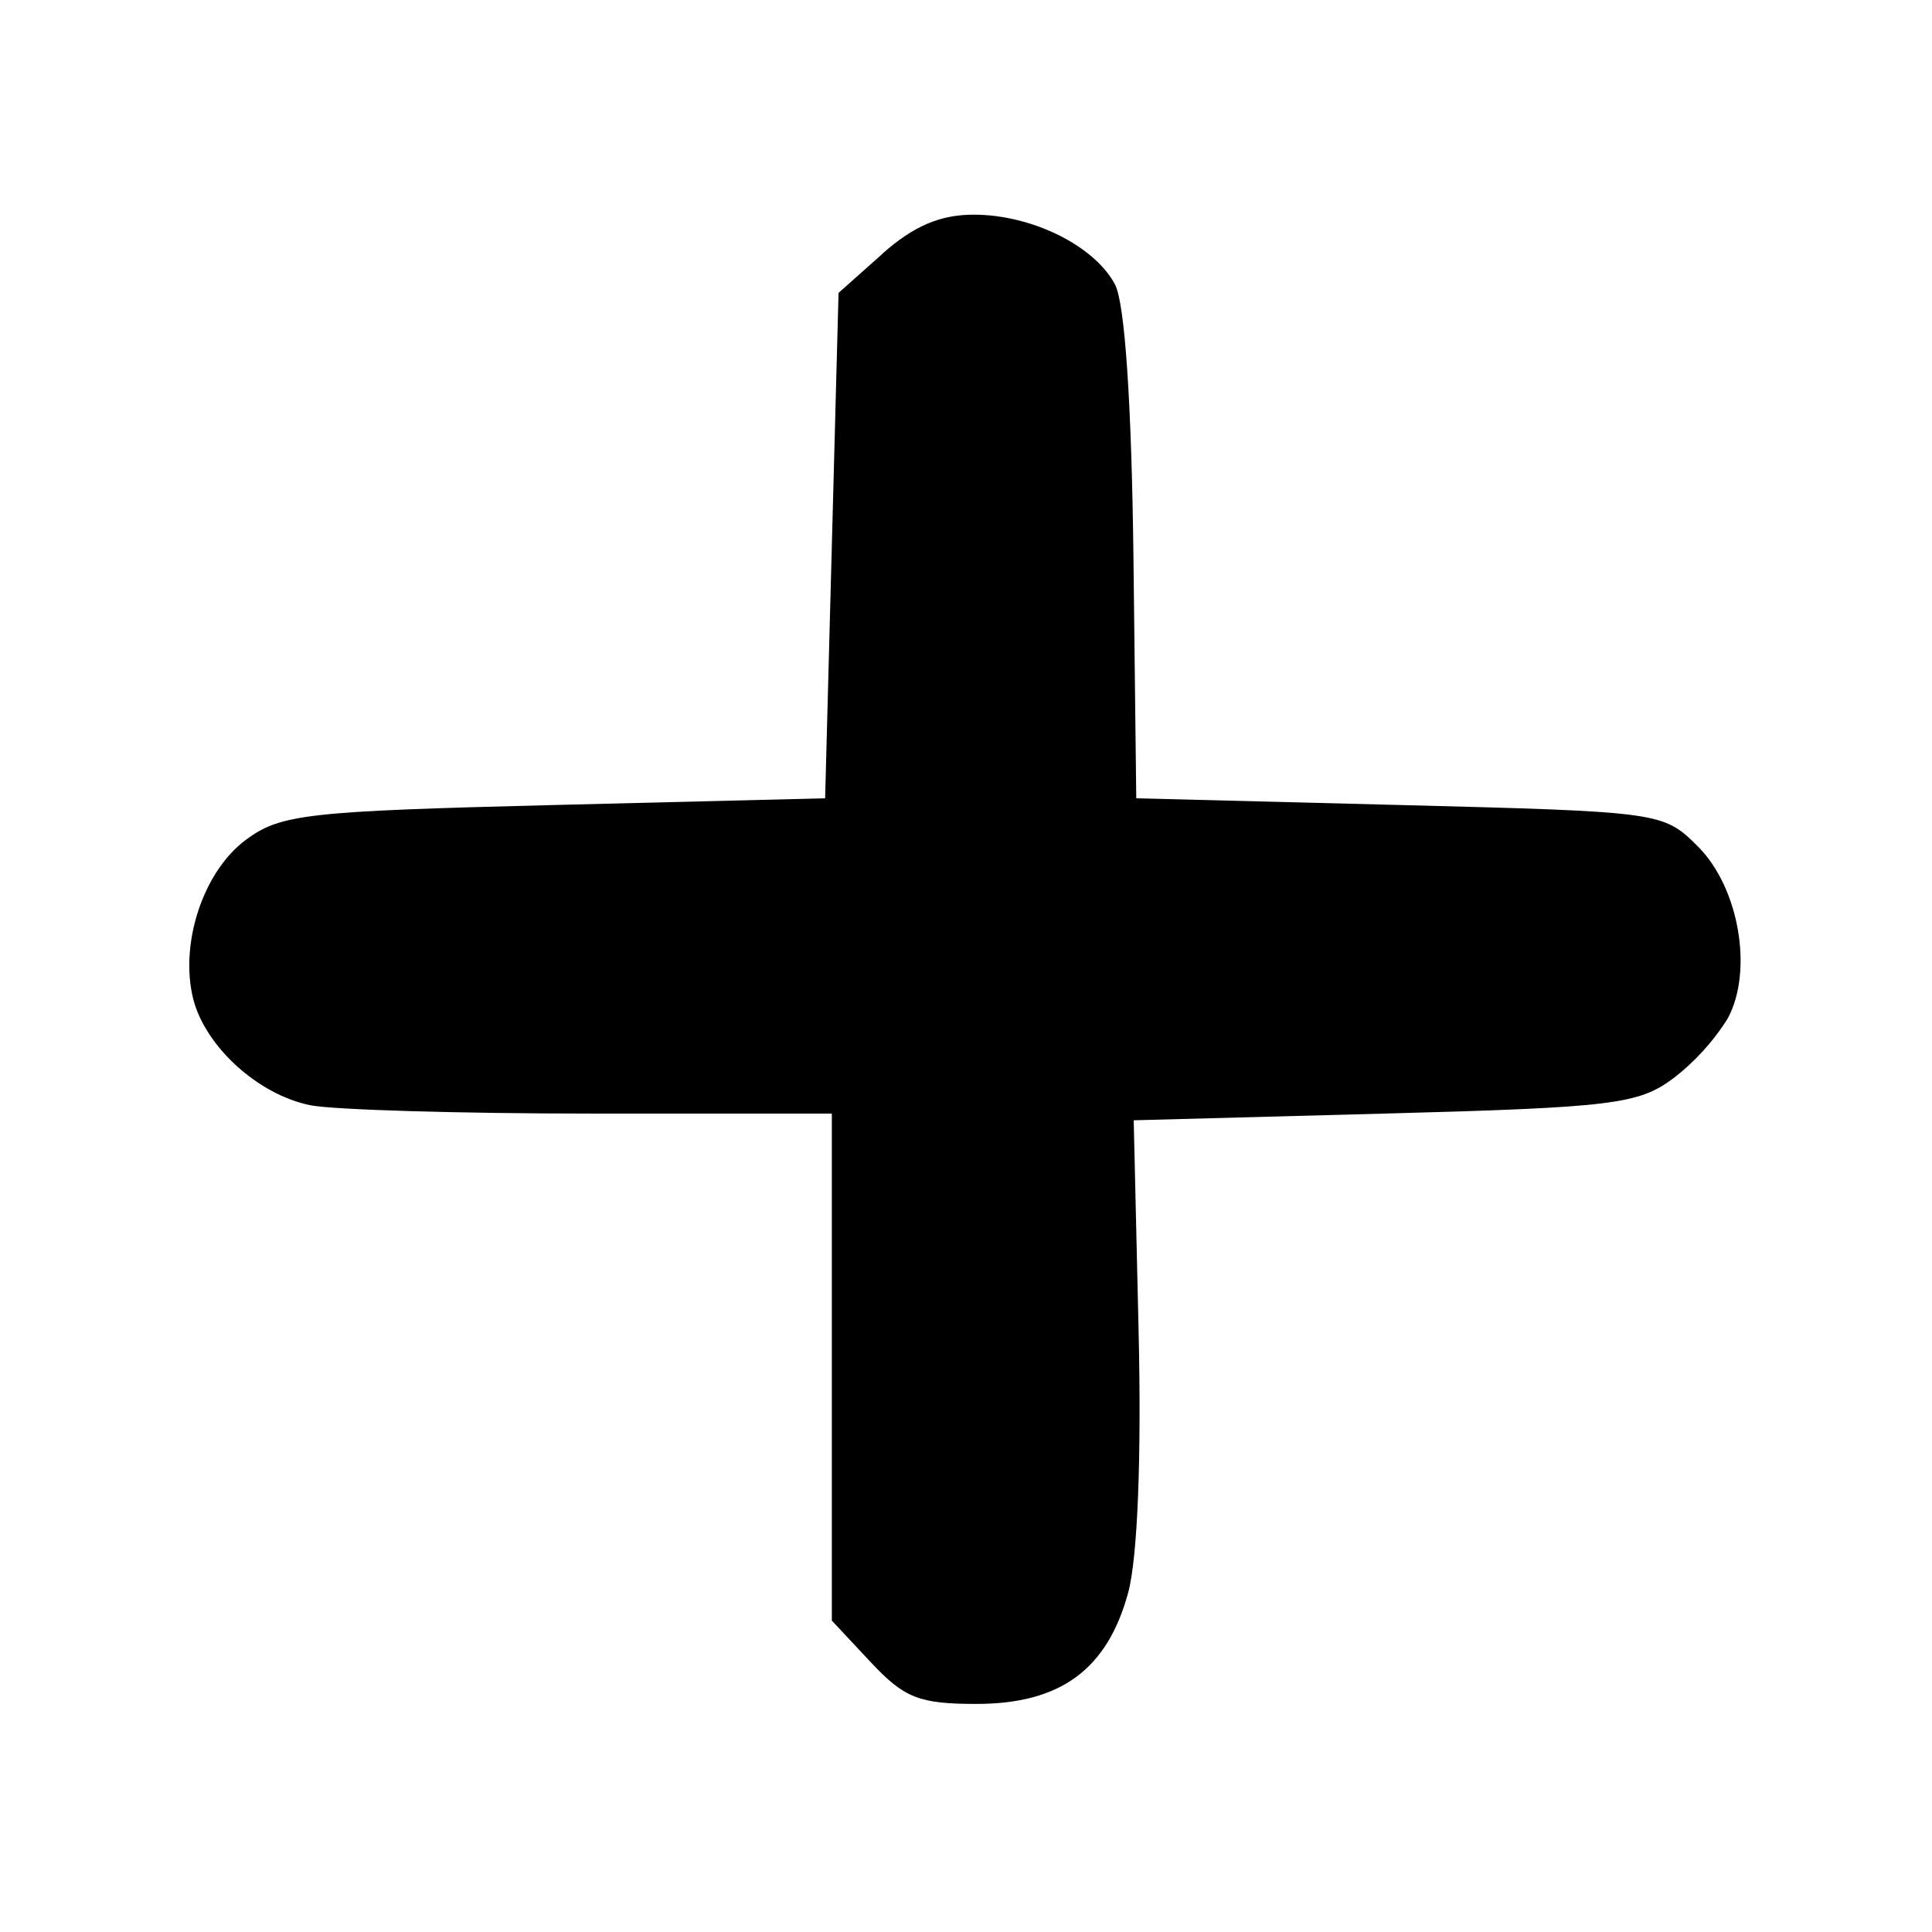
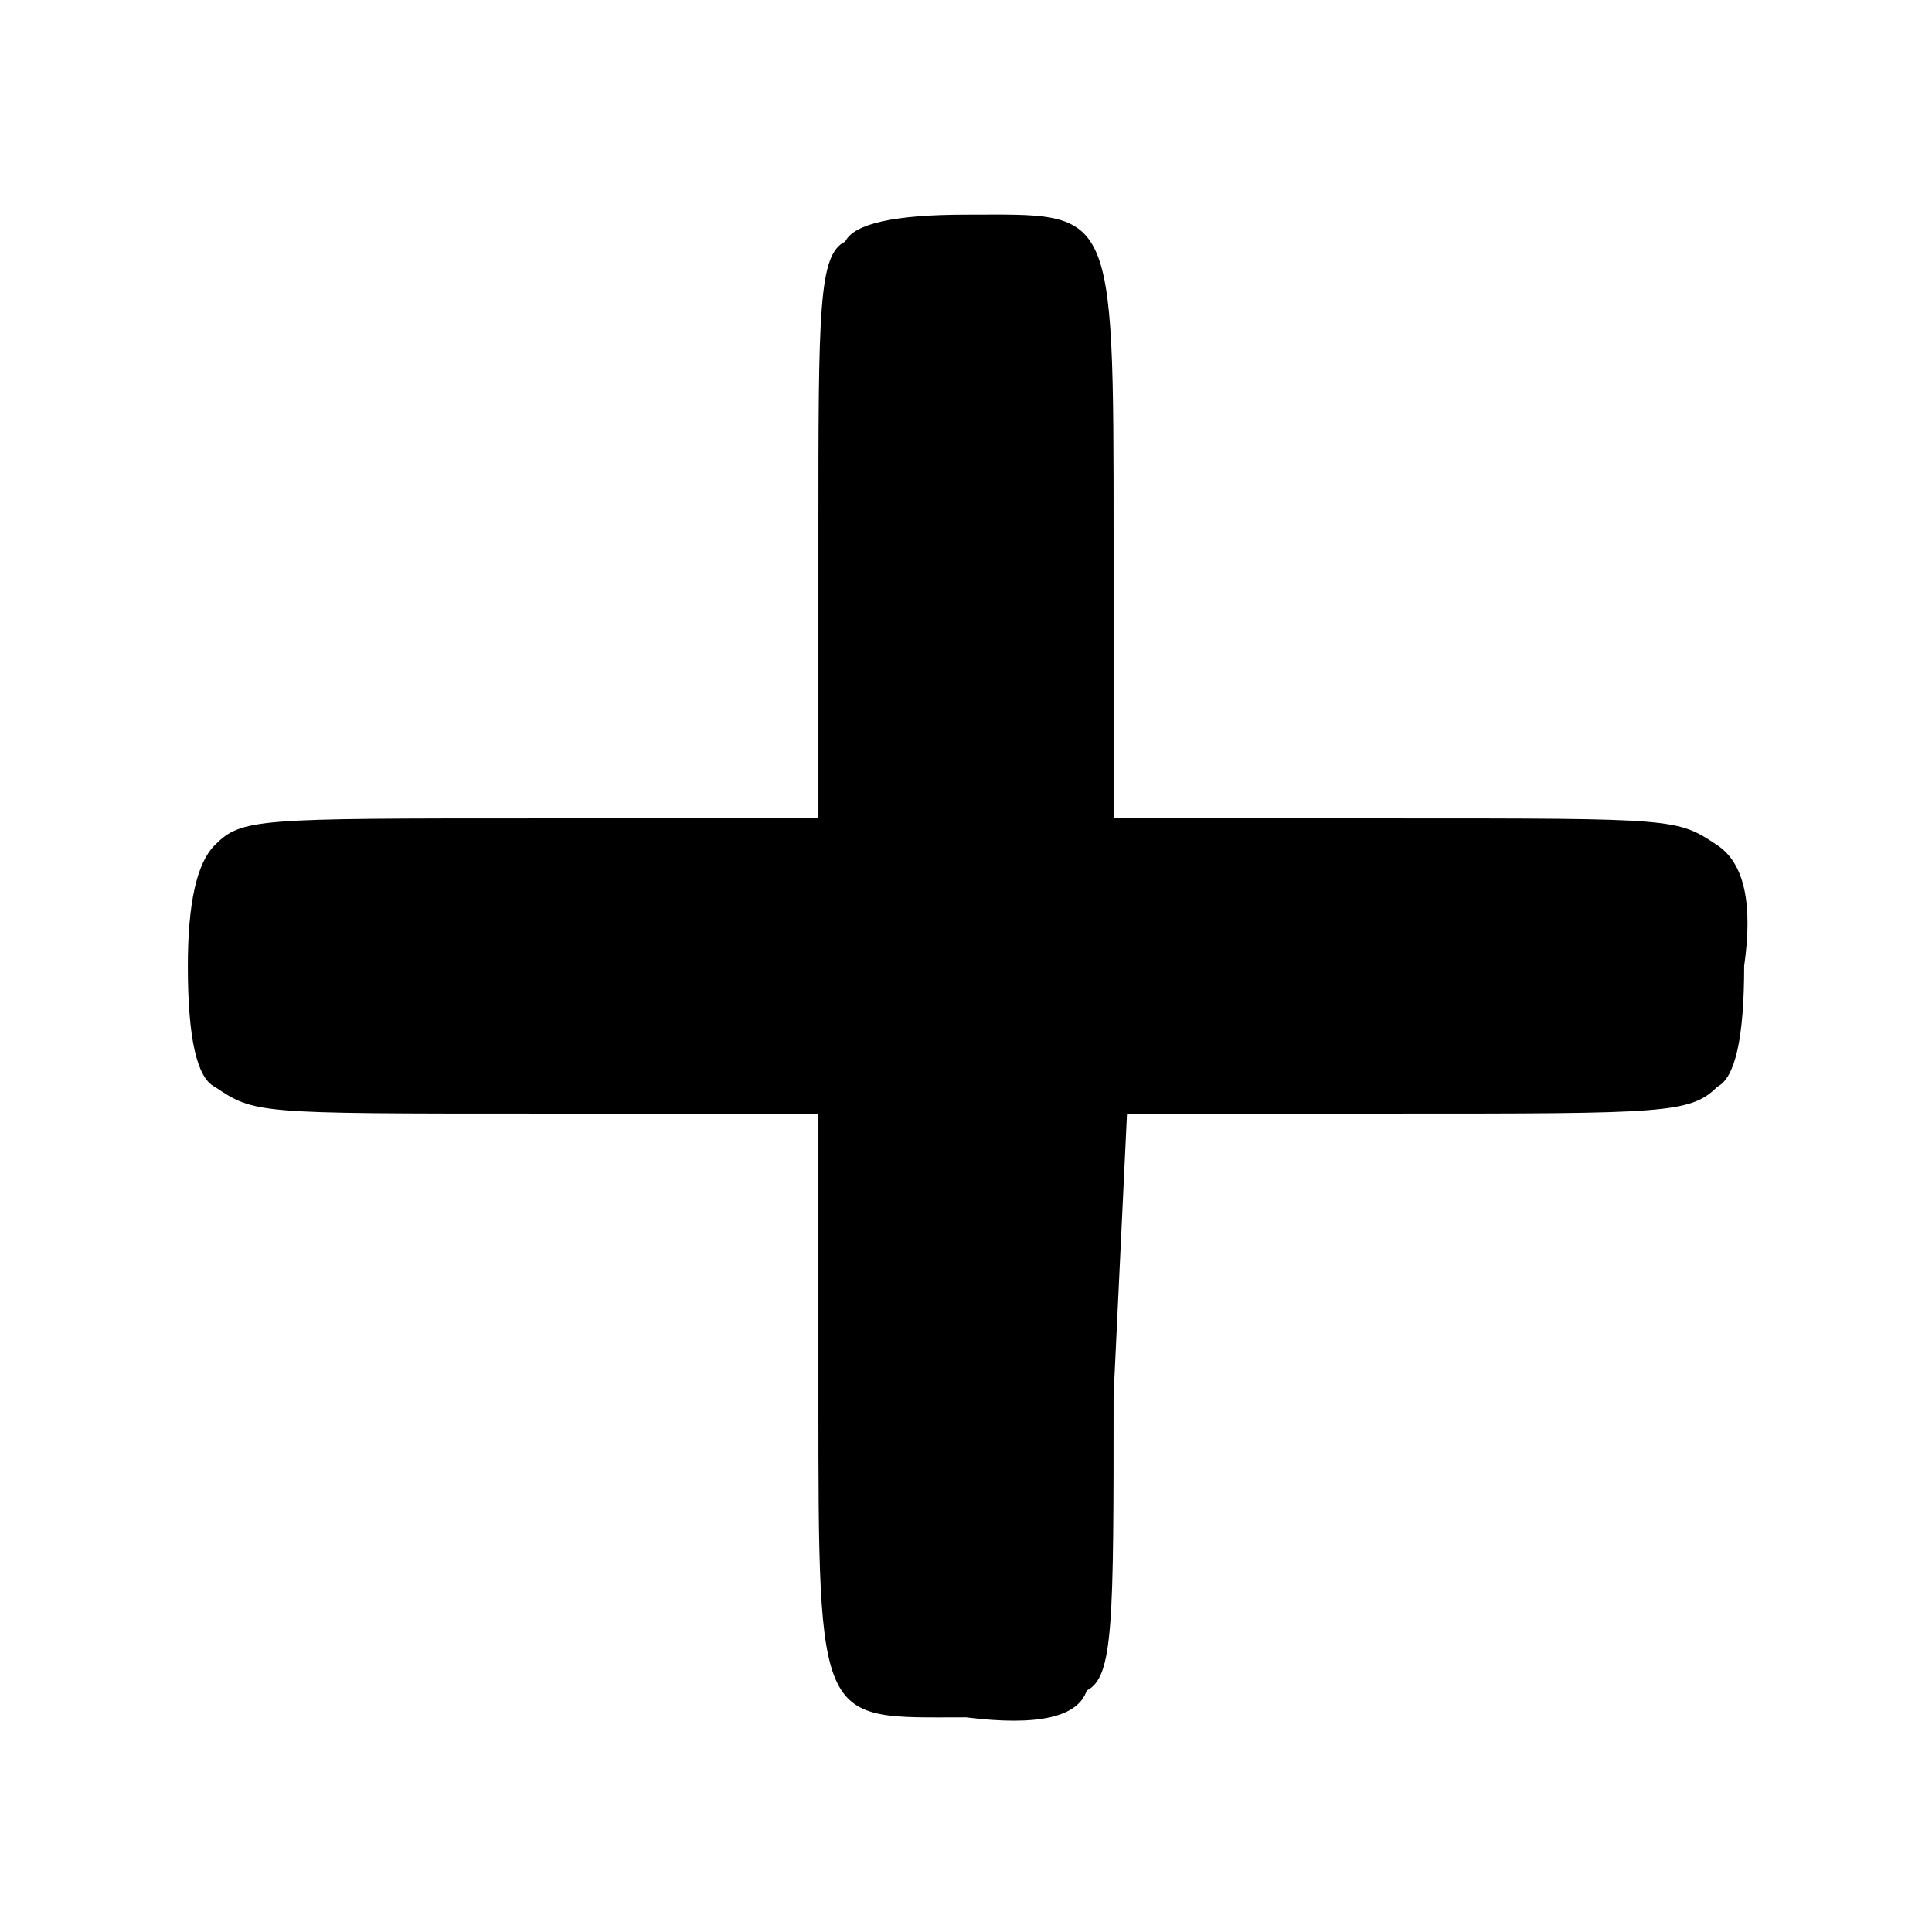
<svg xmlns="http://www.w3.org/2000/svg" width="144" height="144" viewBox="0 0 144 144" version="1.1">
-   <path d="m65.77 18.92-3.27 2.91-.5 18.84-.5 18.83-20.18.5c-18.48.46-20.42.68-23 2.6-3.17 2.35-4.95 7.73-3.92 11.85.9 3.56 4.85 7.15 8.74 7.93 1.71.34 11.15.62 20.99.62H62v37.79l2.9 3.1c2.5 2.67 3.6 3.11 7.87 3.11 6.27 0 9.76-2.56 11.32-8.3.7-2.61 1-10.06.77-19.7l-.36-15.5 18.68-.5c16.96-.45 18.94-.7 21.5-2.6a17 17 0 0 0 4.1-4.5c1.91-3.55.84-9.74-2.22-12.8-2.58-2.58-2.73-2.6-22.24-3.1l-19.63-.5-.21-18.07c-.14-11.42-.64-18.86-1.38-20.24C81.55 18.3 76.9 16 72.57 16c-2.5 0-4.5.86-6.8 2.91" stroke="none" fill="currentColor" fill-rule="evenodd" />
+   <path d="M63 18c-2 1-2 5-2 22v21H40c-21 0-22 0-24 2q-2 2-2 9 0 8 2 9c3 2 3 2 24 2h21v21c0 25 0 24 11 24q8 1 9-2c2-1 2-5 2-22l1-21h20c20 0 22 0 24-2q2-1 2-9 1-7-2-9c-3-2-3-2-24-2H83V40c0-25 0-24-11-24q-8 0-9 2" stroke="none" fill="currentColor" fill-rule="evenodd" />
</svg>
